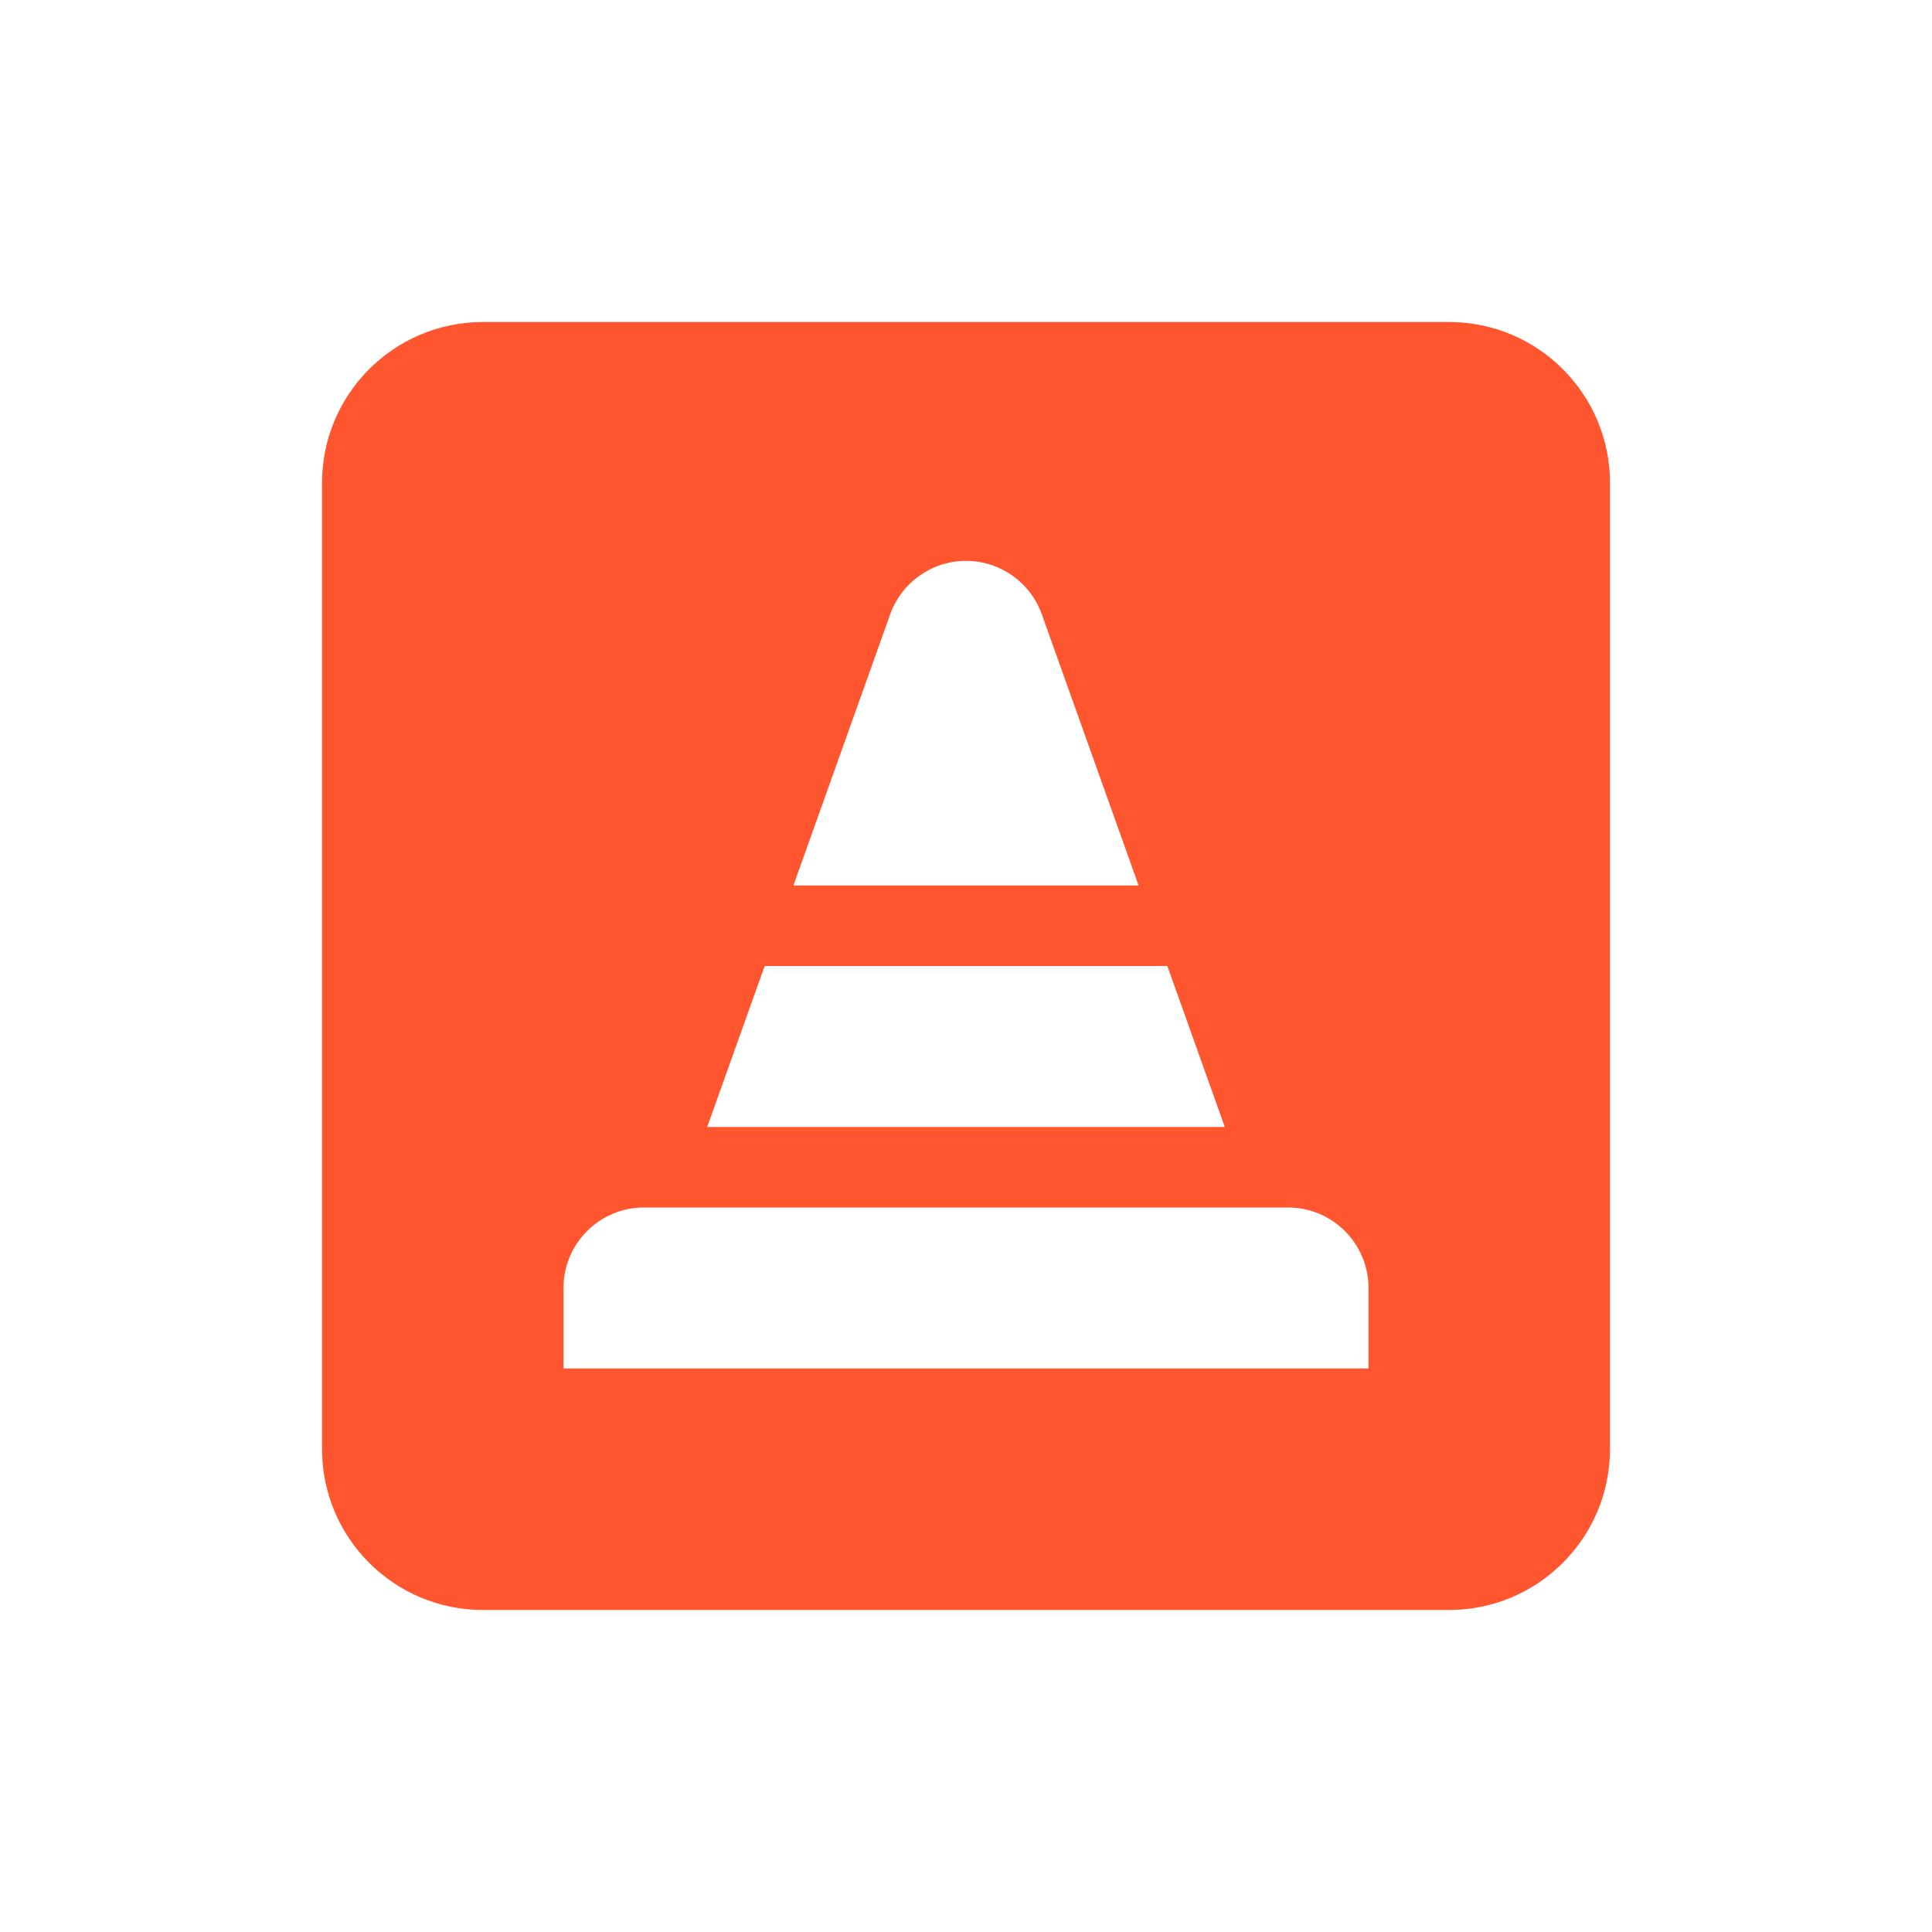
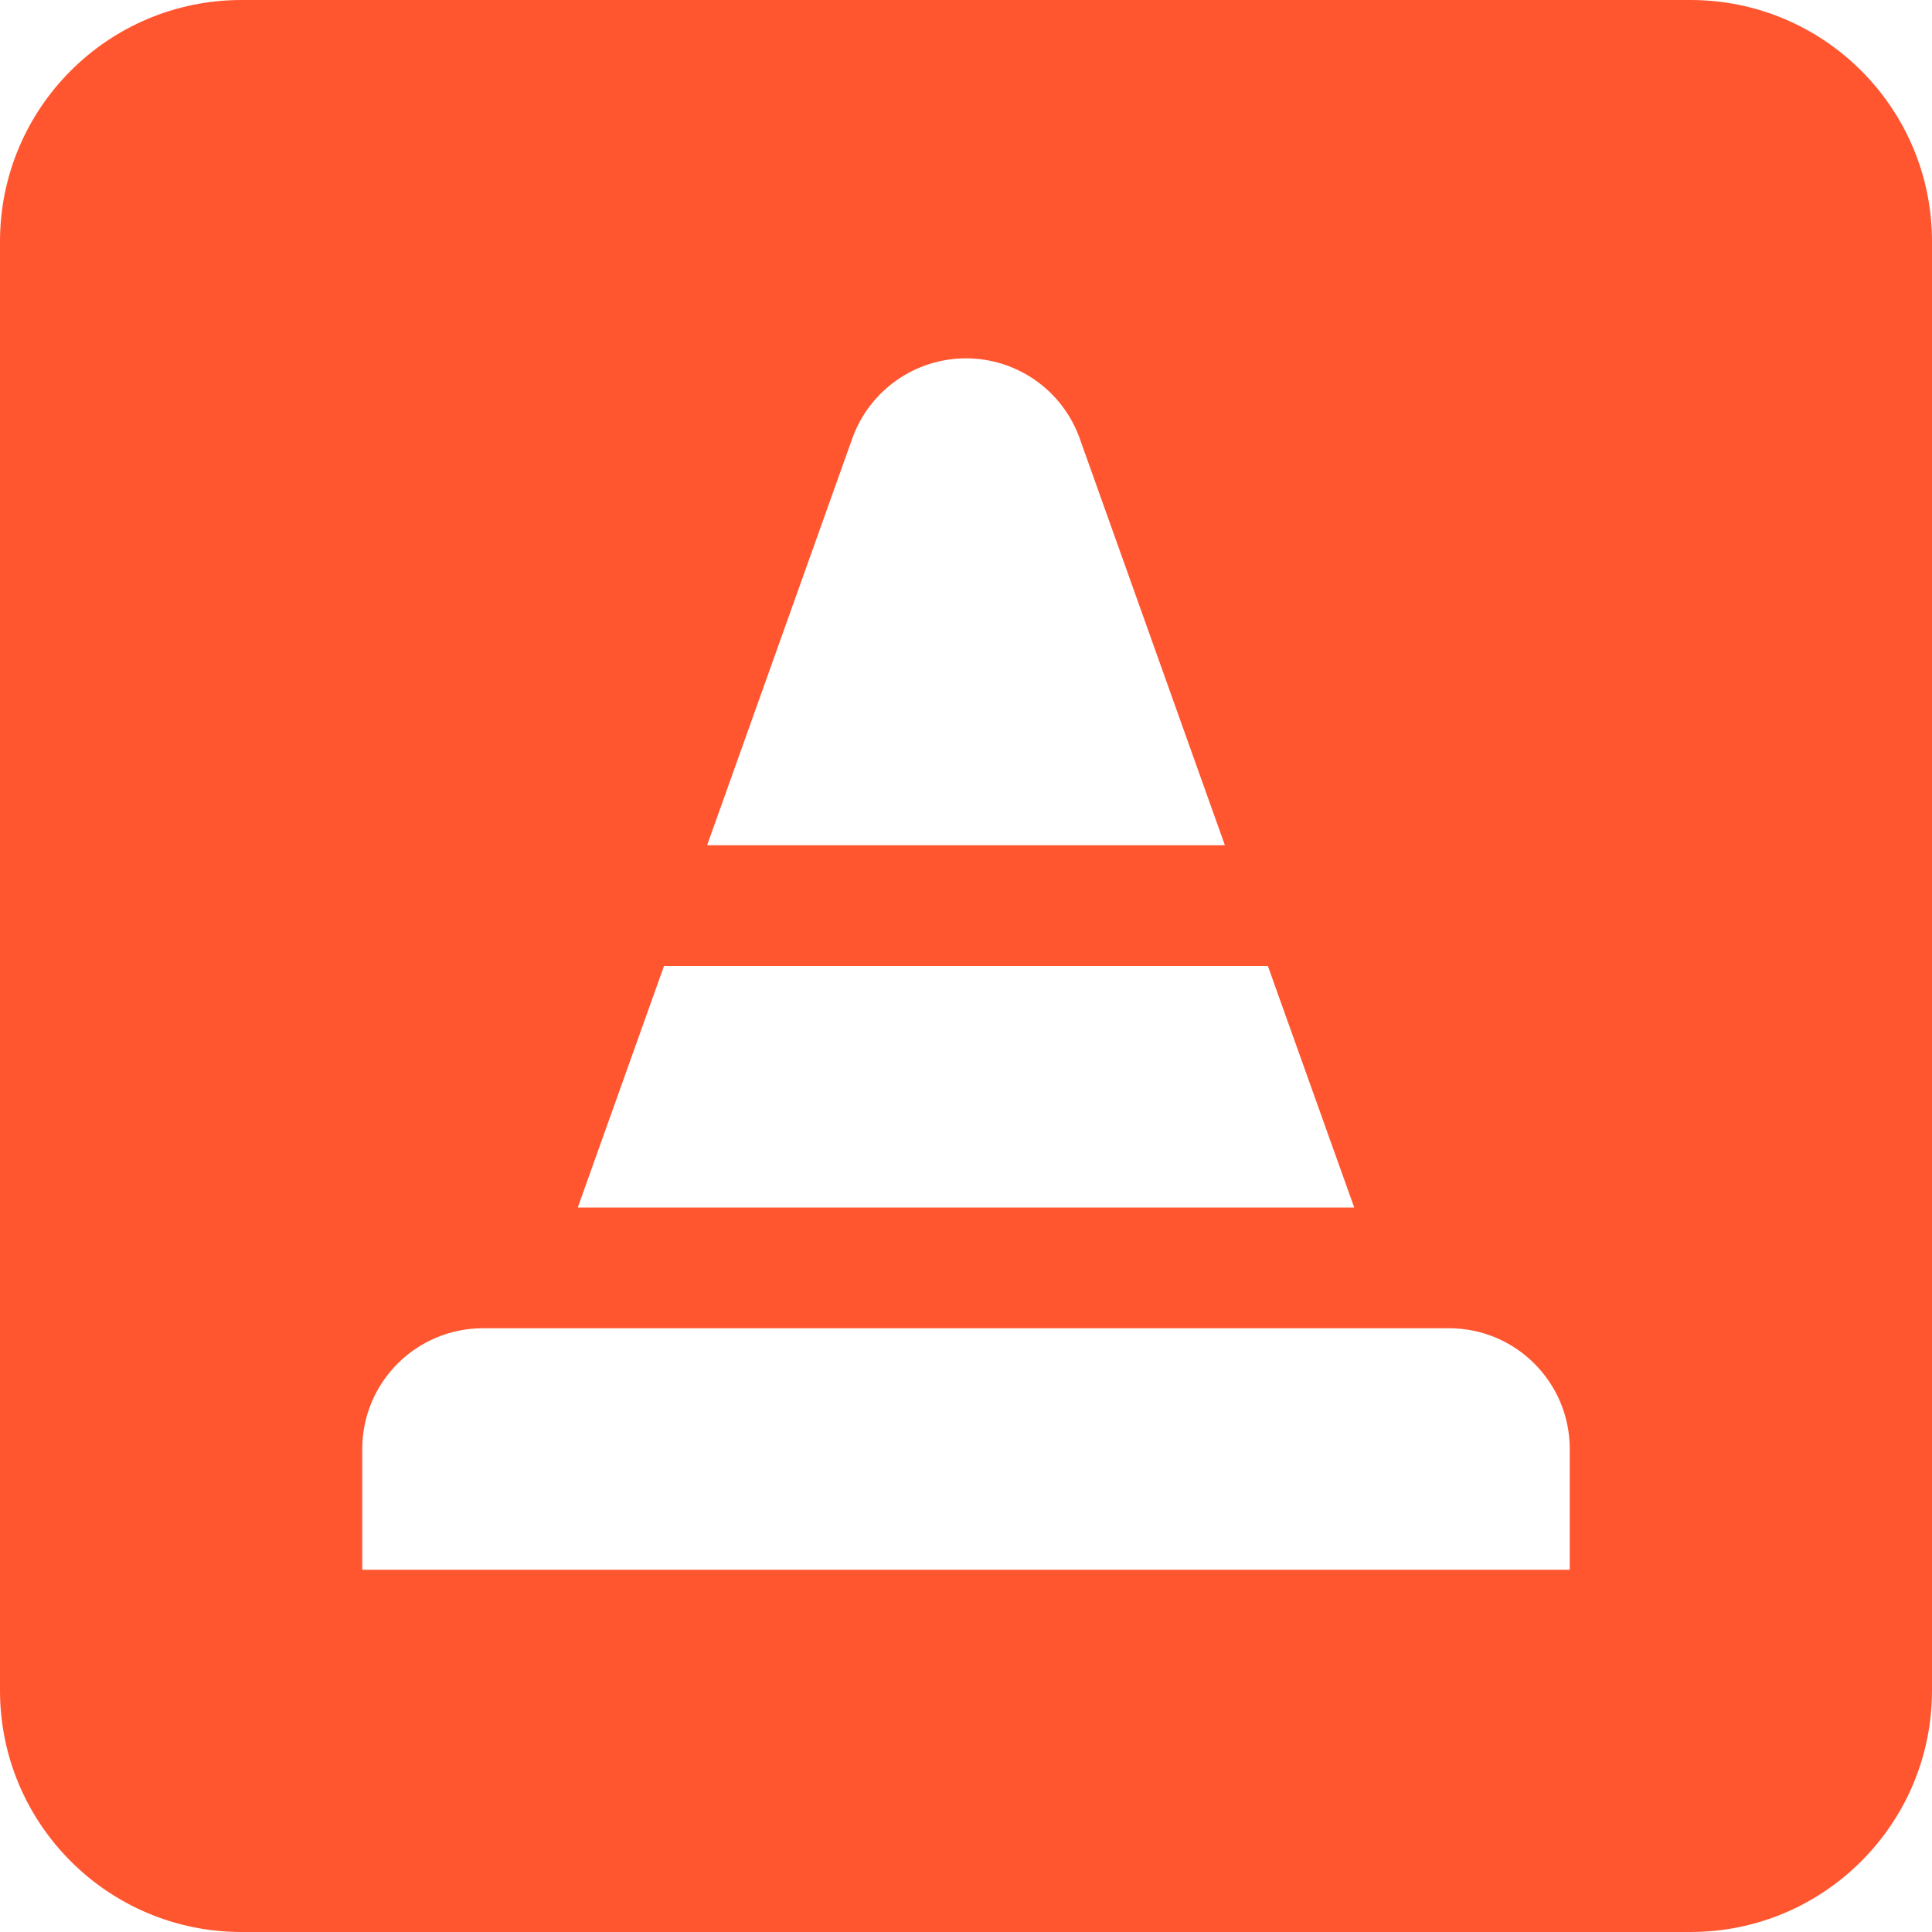
- <svg width="24" height="24" viewBox="0 0 24 24">
-   <path fill="#FF5630" fill-rule="evenodd" d="M8.785 14h6.43l-.714-2H9.499l-.714 2zM8 15a1 1 0 0 0-1 1v1h10v-1a1 1 0 0 0-1-1H8zm1.856-4h4.288l-1.202-3.368a1 1 0 0 0-1.884 0L9.856 11zM6 4h12a2 2 0 0 1 2 2v12a2 2 0 0 1-2 2H6a2 2 0 0 1-2-2V6a2 2 0 0 1 2-2z" />
+ <svg width="16" height="16" viewBox="0 0 16 16">
+   <path fill="#FF5630" fill-rule="evenodd" d="M4.785 10h6.43L10.5 8H5.499l-.714 2zM4 11a1 1 0 0 0-1 1v1h10v-1a1 1 0 0 0-1-1H4zm1.856-4h4.288L8.942 3.632a1 1 0 0 0-1.884 0L5.856 7zM2 0h12a2 2 0 0 1 2 2v12a2 2 0 0 1-2 2H2a2 2 0 0 1-2-2V2a2 2 0 0 1 2-2z" />
</svg>
